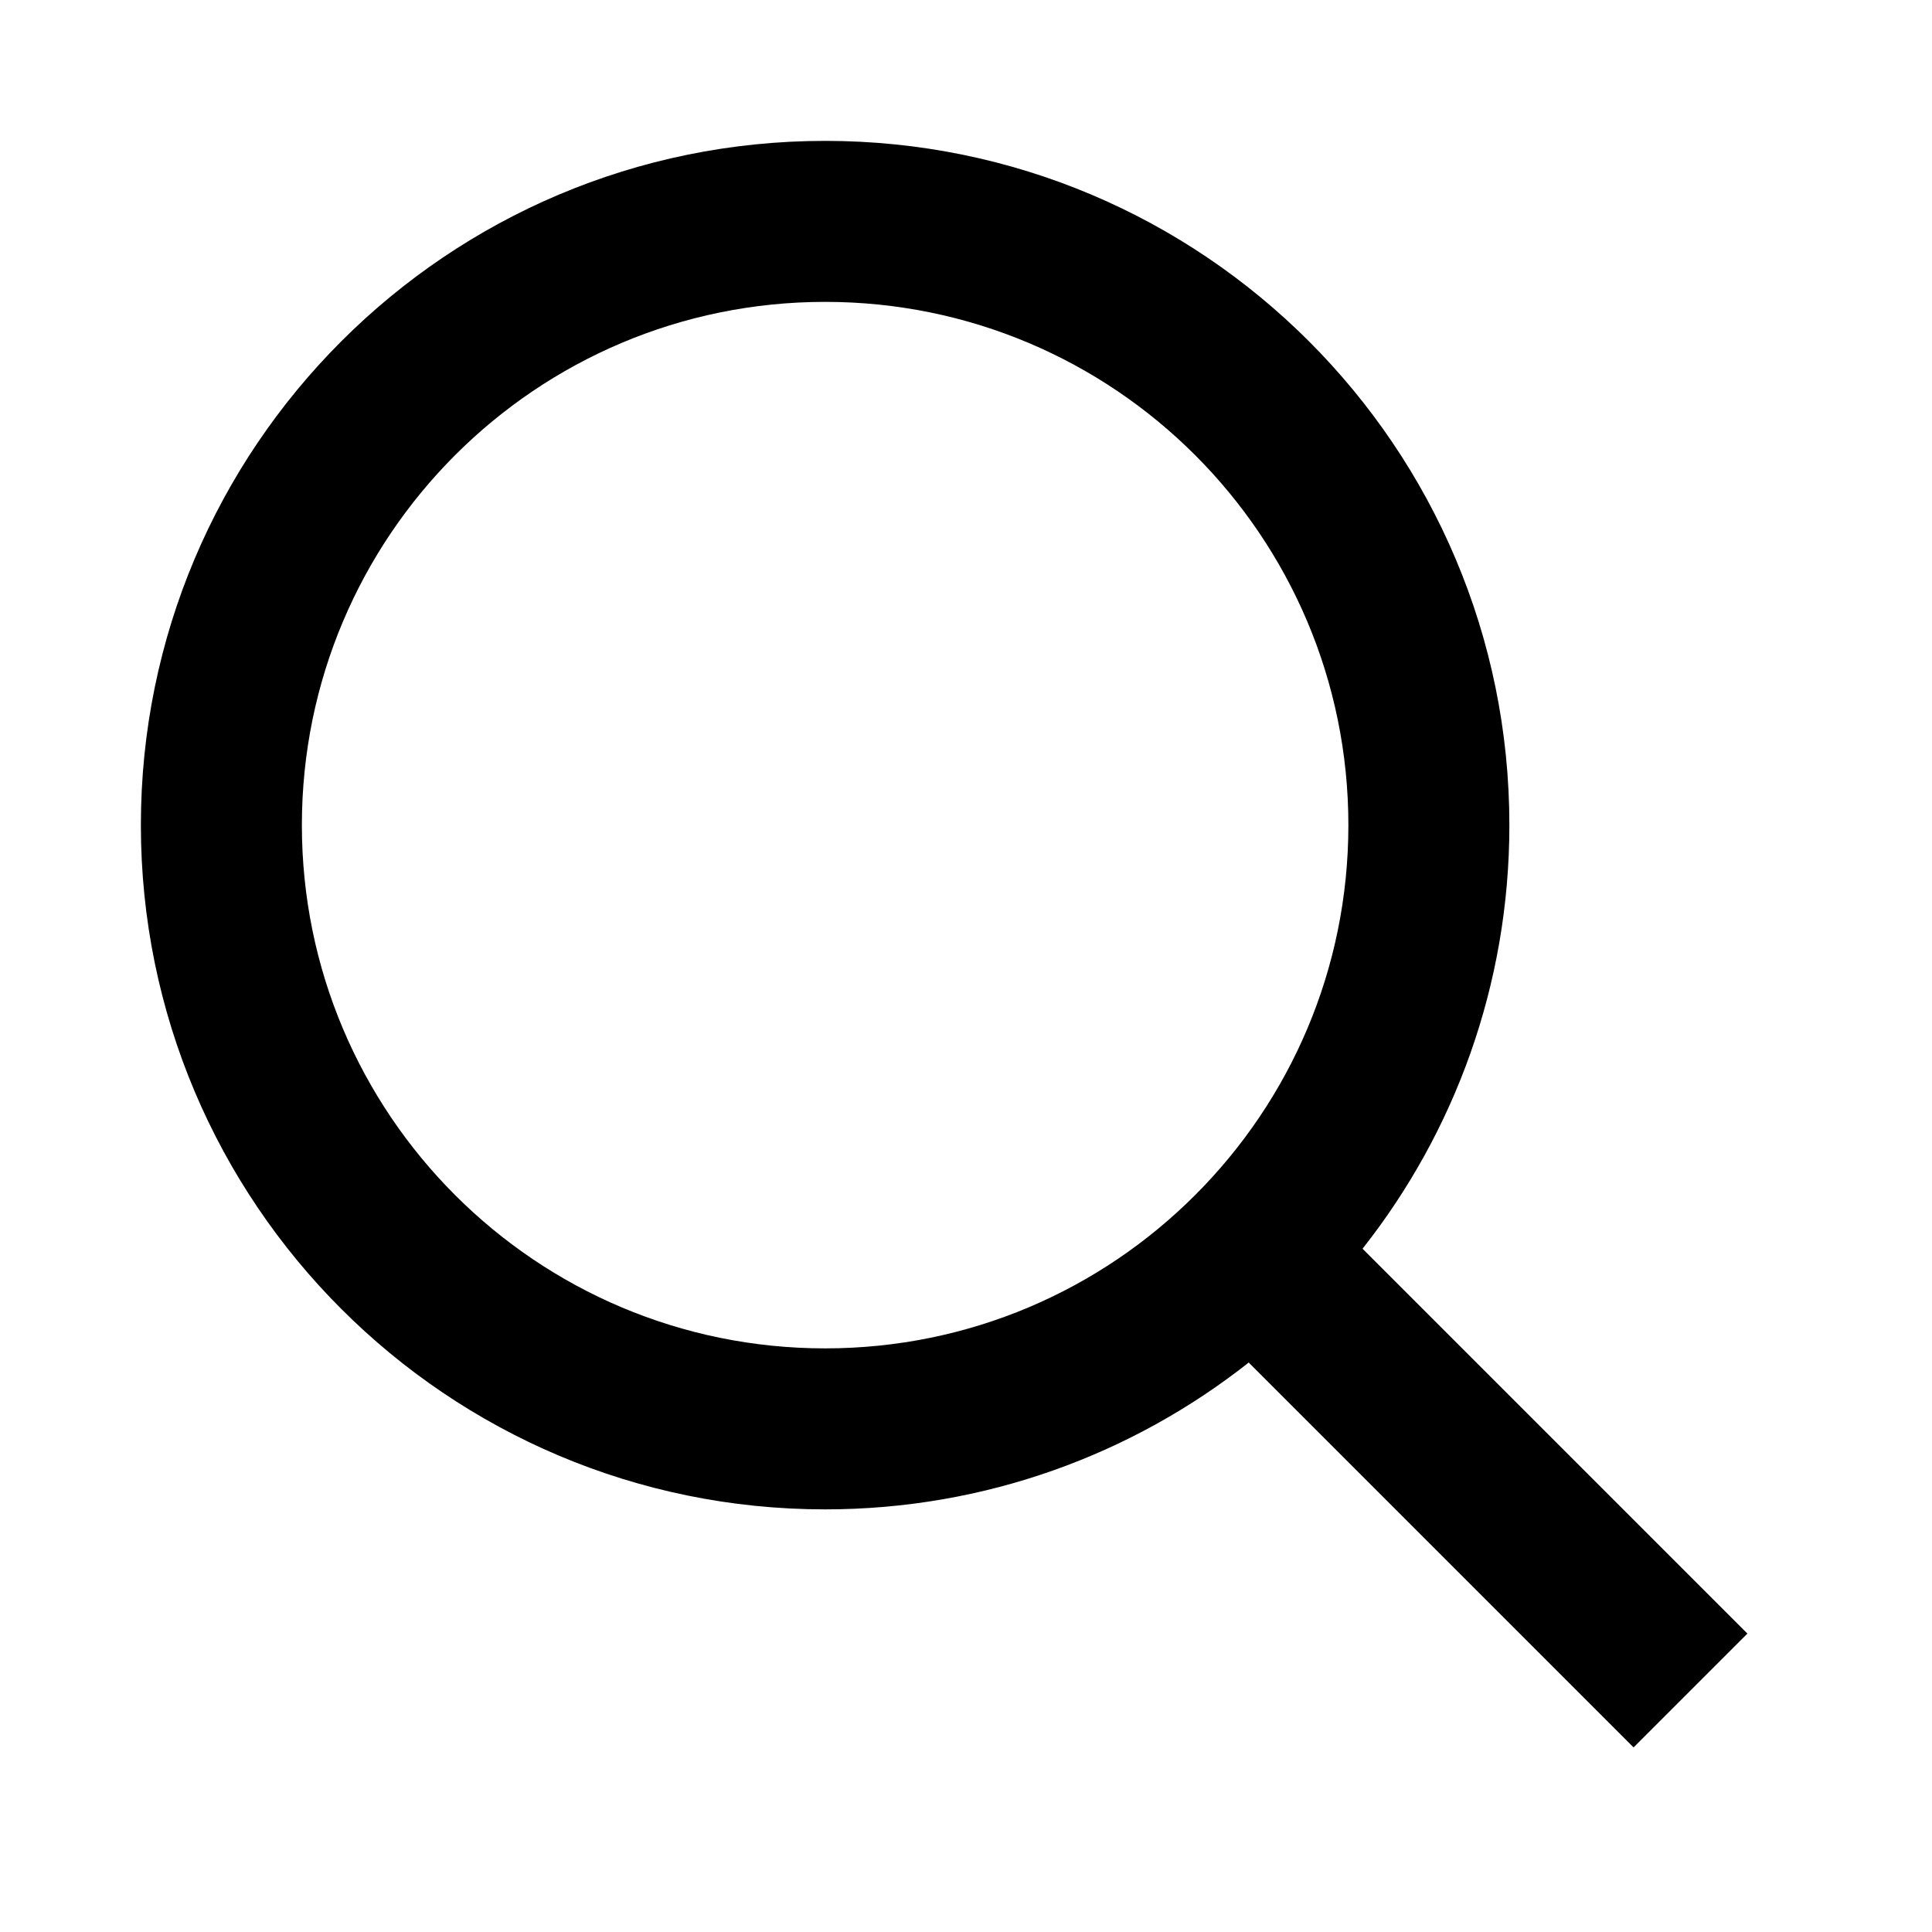
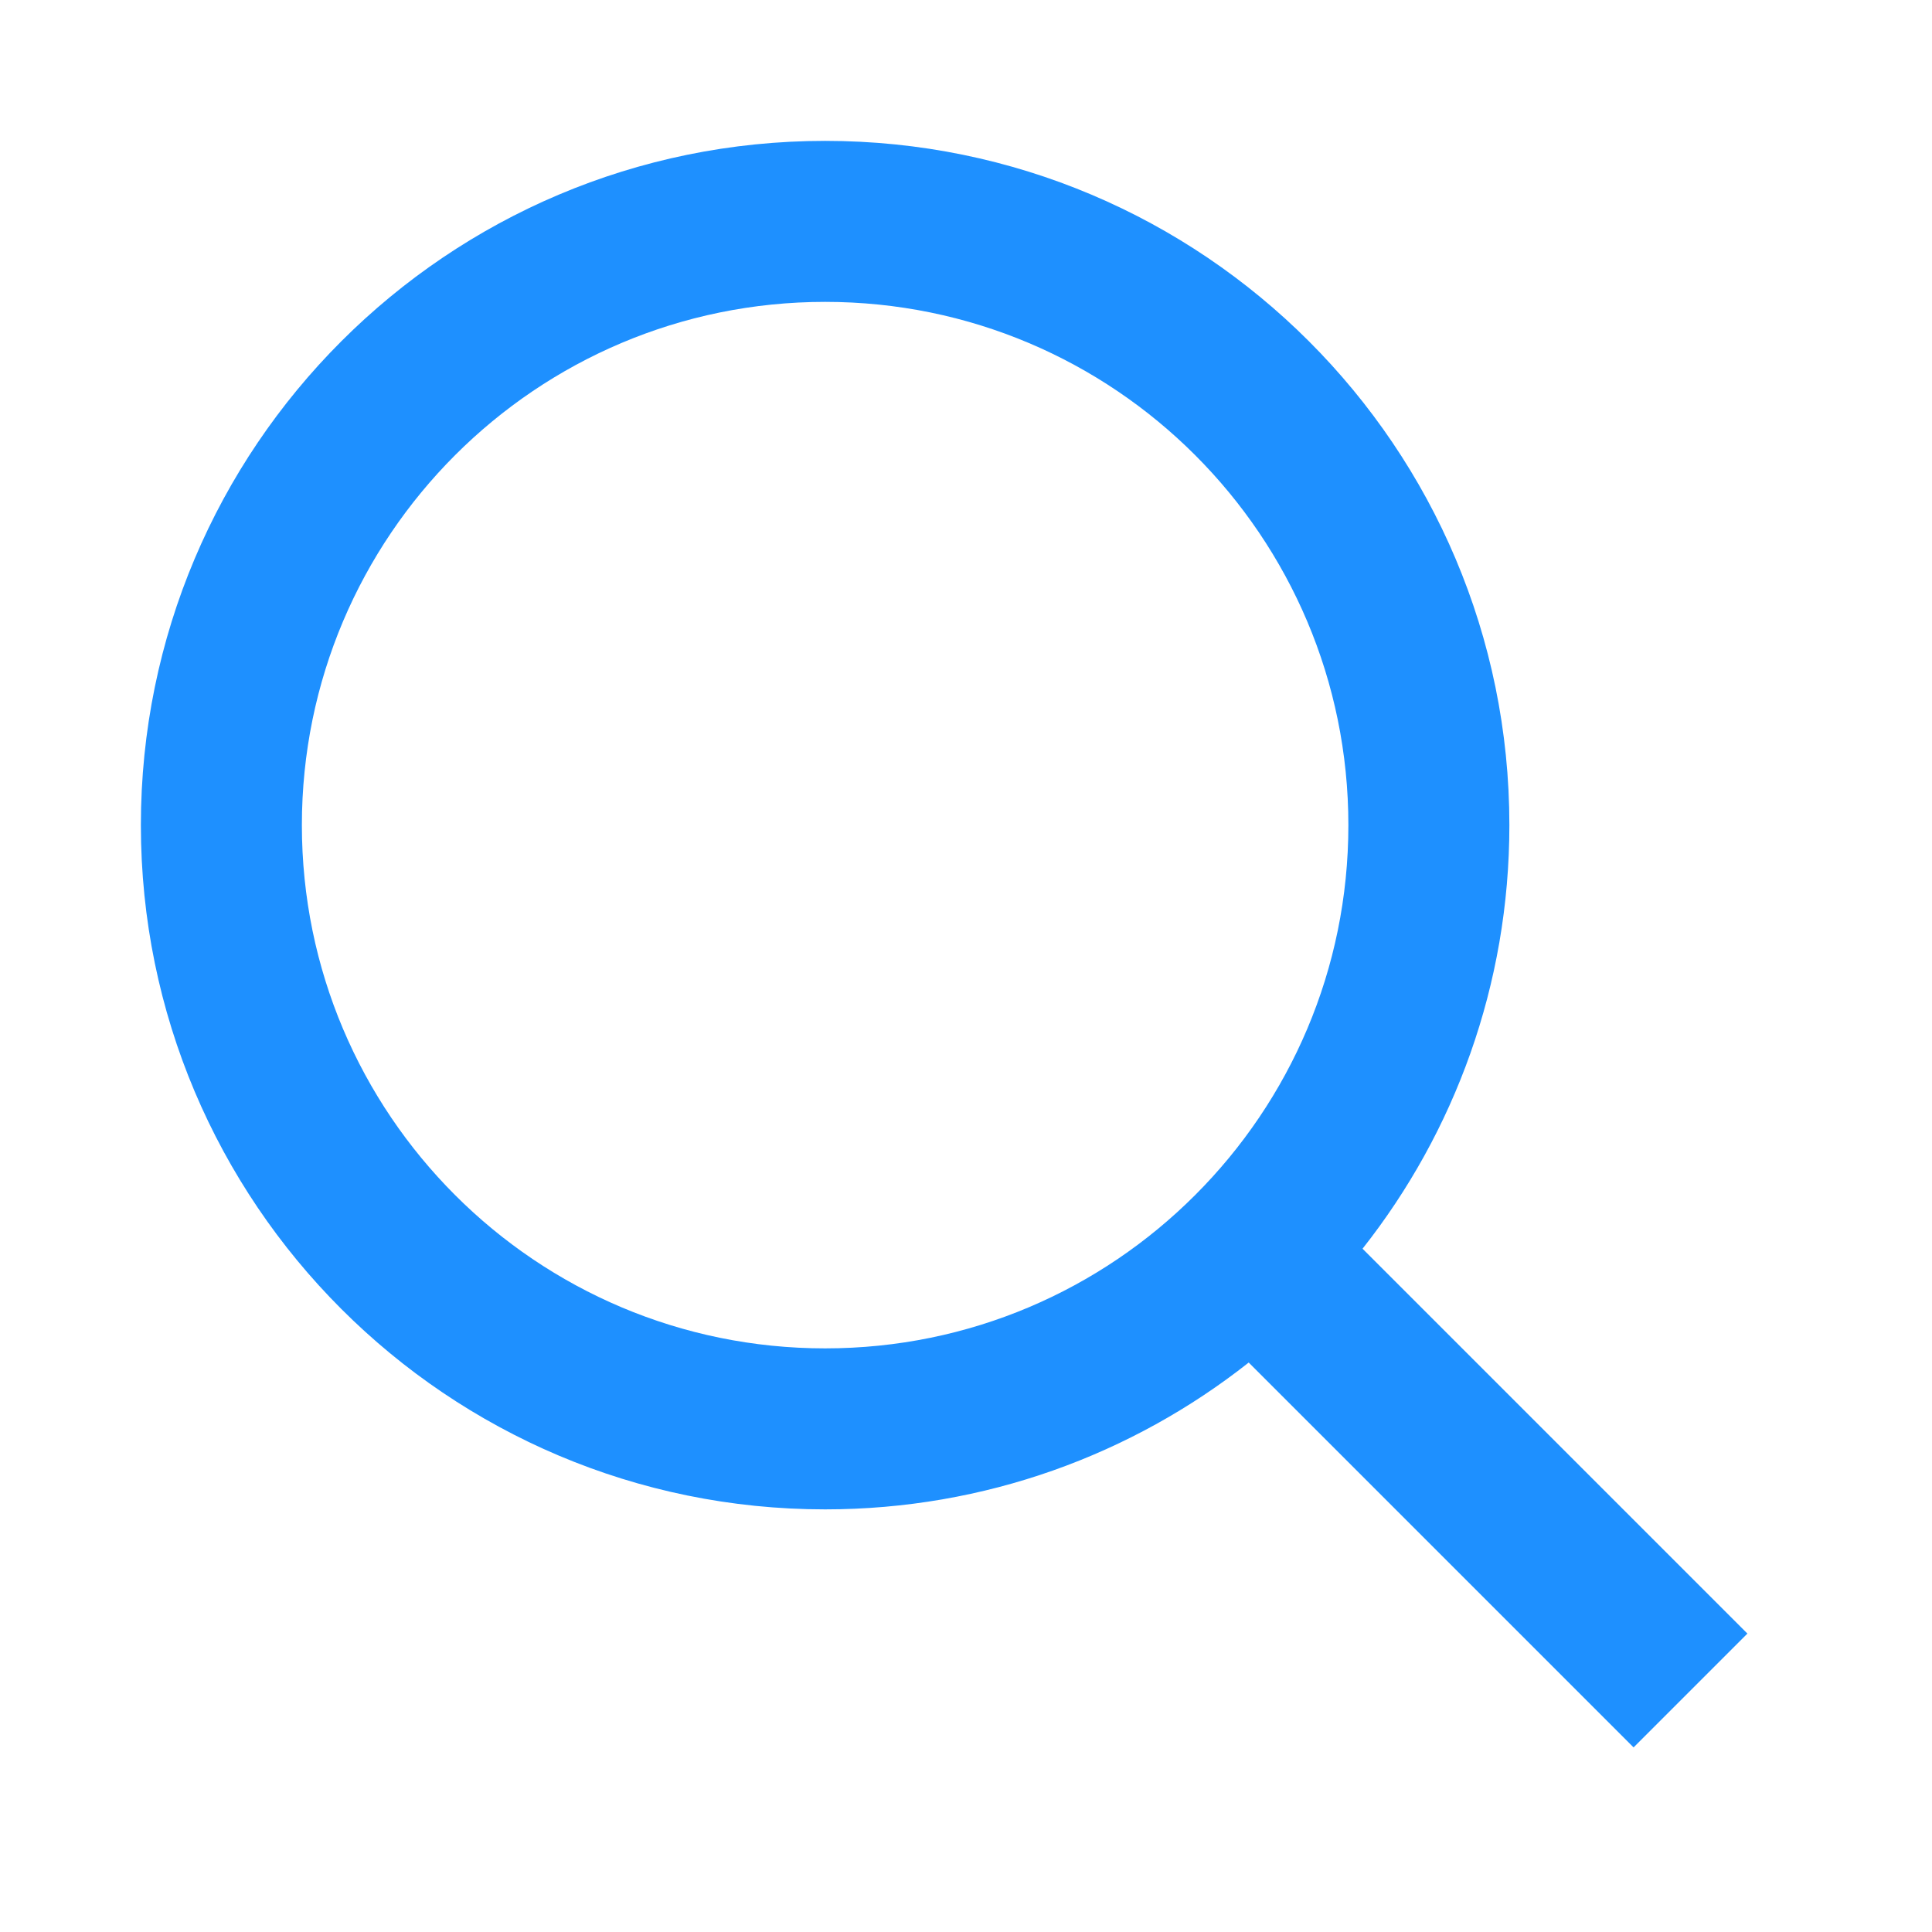
- <svg xmlns="http://www.w3.org/2000/svg" viewBox="0 0 24 24" aria-hidden="true" class="r-4qtqp9 r-yyyyoo r-dnmrzs r-bnwqim r-lrvibr r-m6rgpd r-1nao33i r-lwhw9o r-cnnz9e">
+ <svg xmlns="http://www.w3.org/2000/svg" fill="dodgerblue" viewBox="0 0 24 24" aria-hidden="true" class="r-4qtqp9 r-yyyyoo r-dnmrzs r-bnwqim r-lrvibr r-m6rgpd r-1nao33i r-lwhw9o r-cnnz9e">
  <g>
    <path d="M10.25 3.75c-3.59 0-6.5 2.91-6.5 6.5s2.91 6.5 6.5 6.5c1.795 0 3.419-.726 4.596-1.904 1.178-1.177 1.904-2.801 1.904-4.596 0-3.59-2.91-6.5-6.5-6.5zm-8.5 6.5c0-4.694 3.806-8.5 8.5-8.5s8.5 3.806 8.5 8.5c0 1.986-.682 3.815-1.824 5.262l4.781 4.781-1.414 1.414-4.781-4.781c-1.447 1.142-3.276 1.824-5.262 1.824-4.694 0-8.5-3.806-8.5-8.5z" />
  </g>
</svg>
